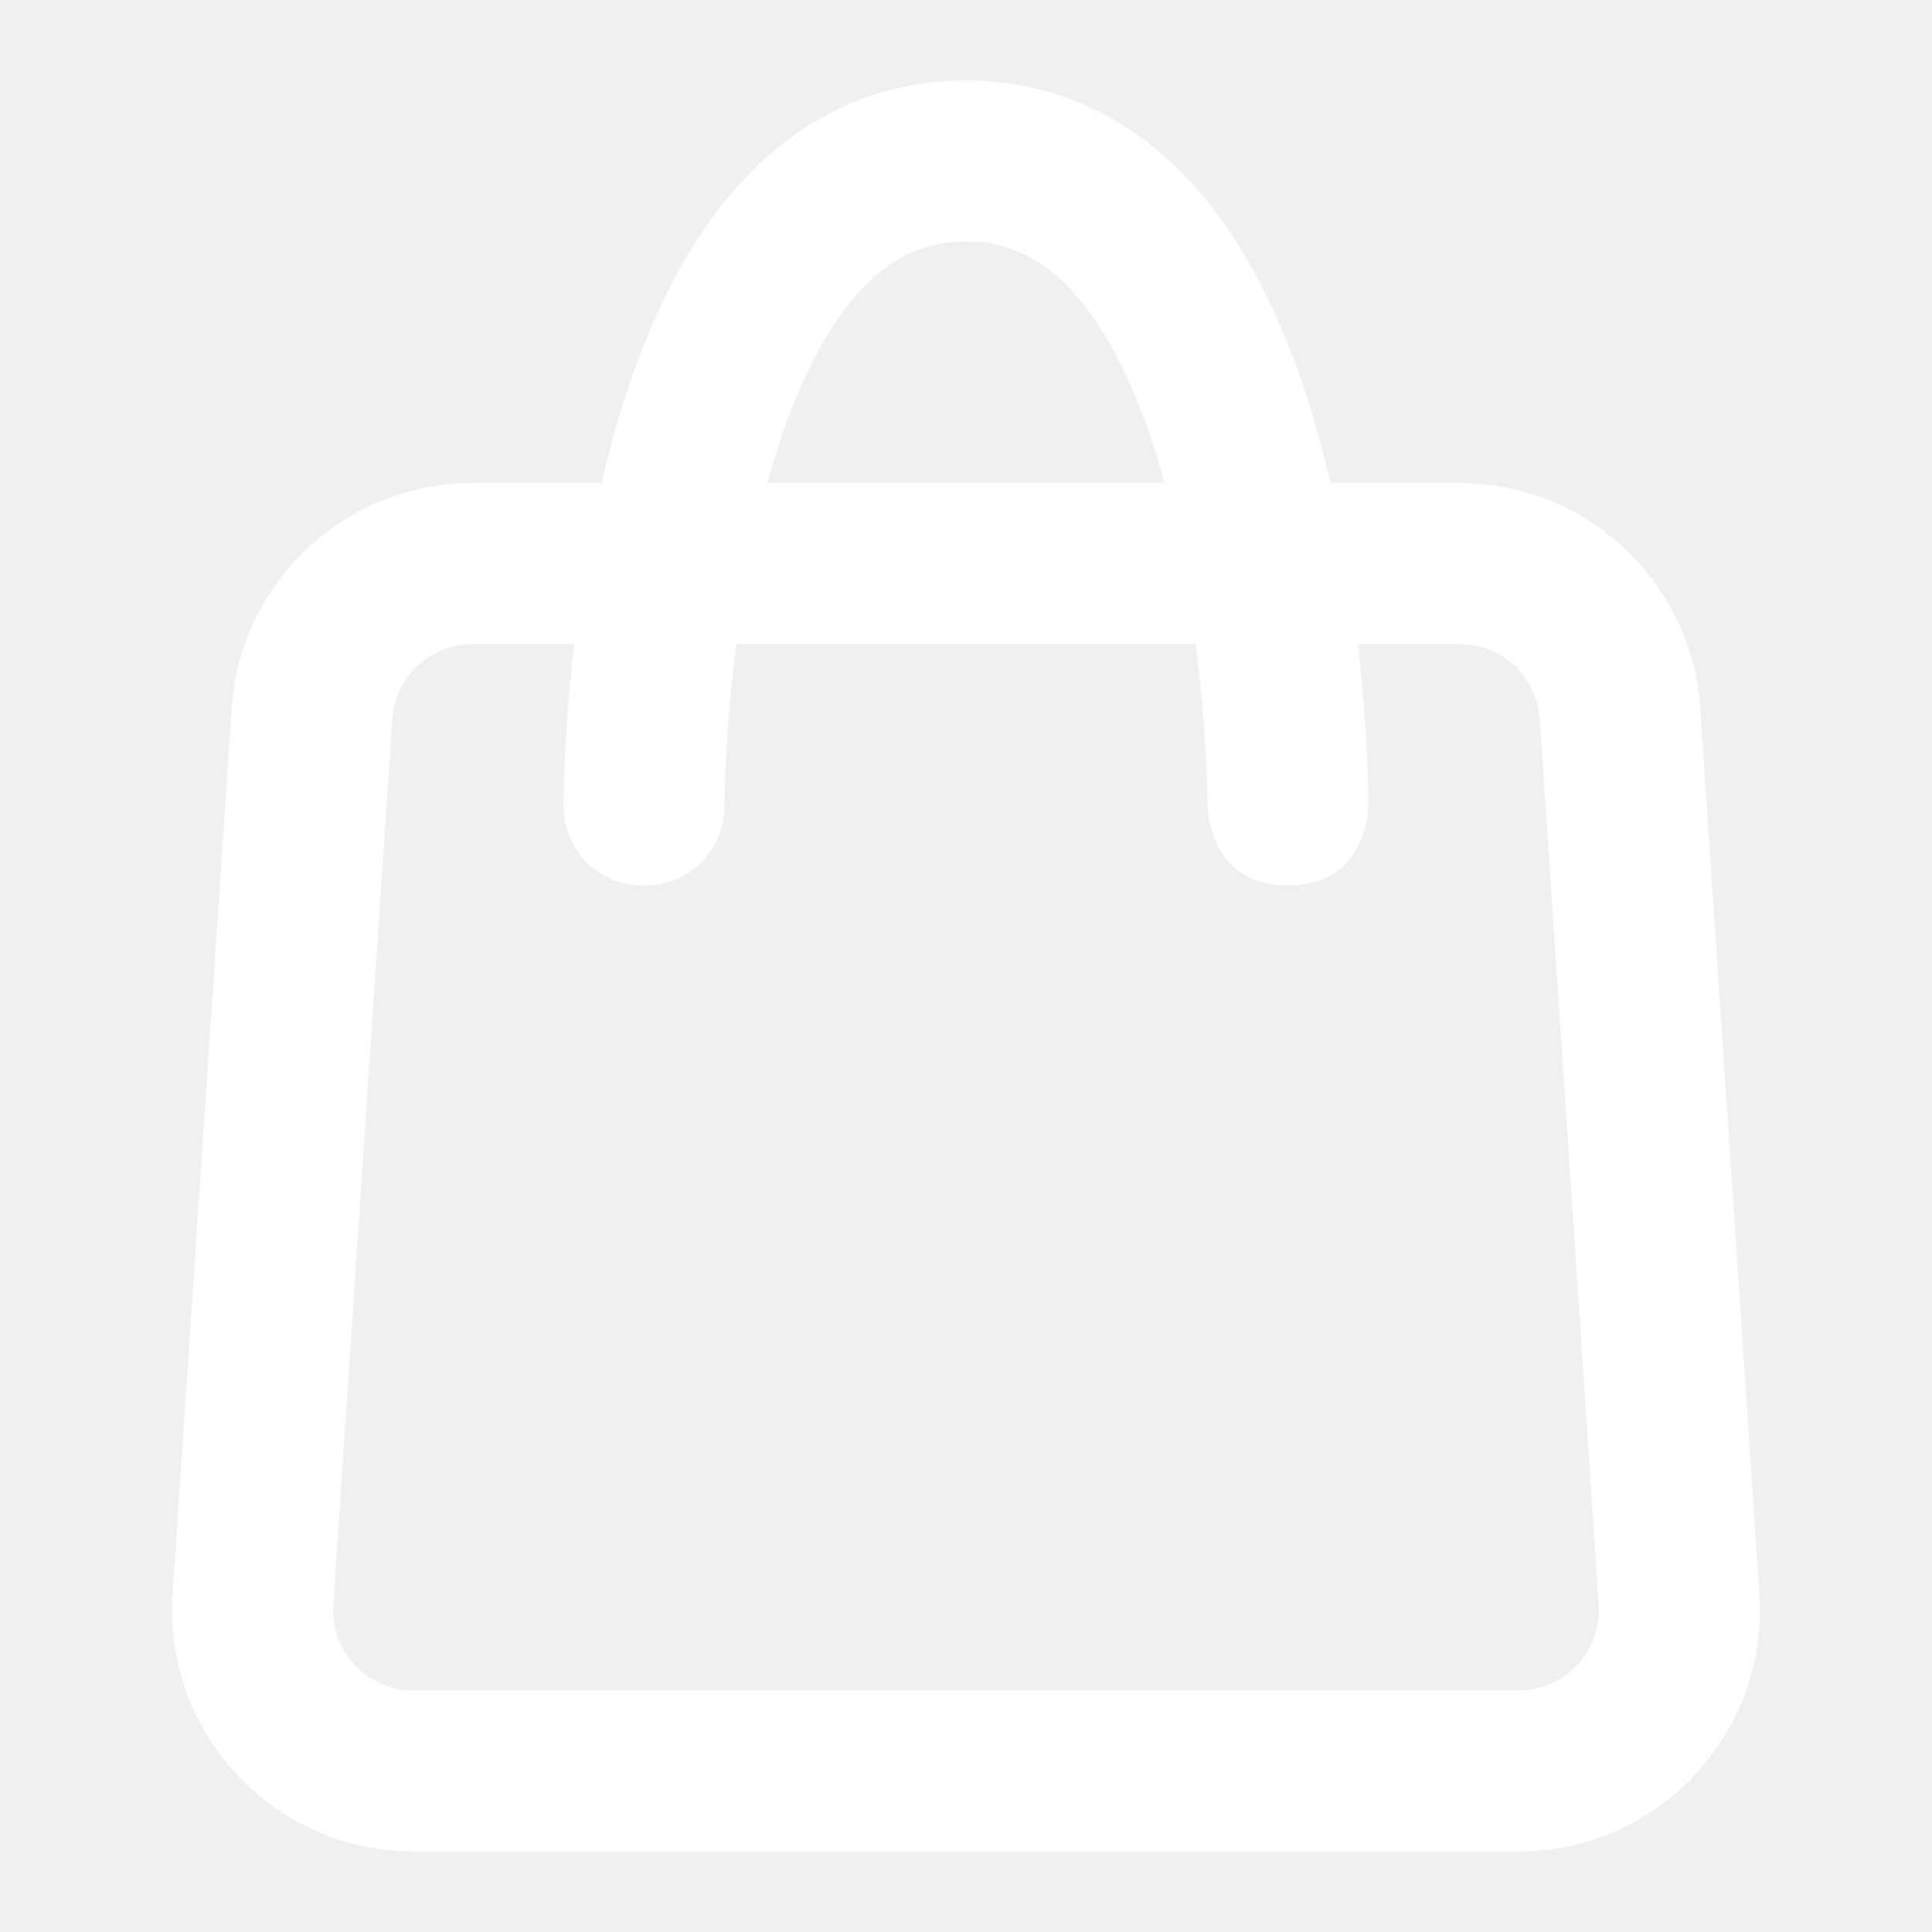
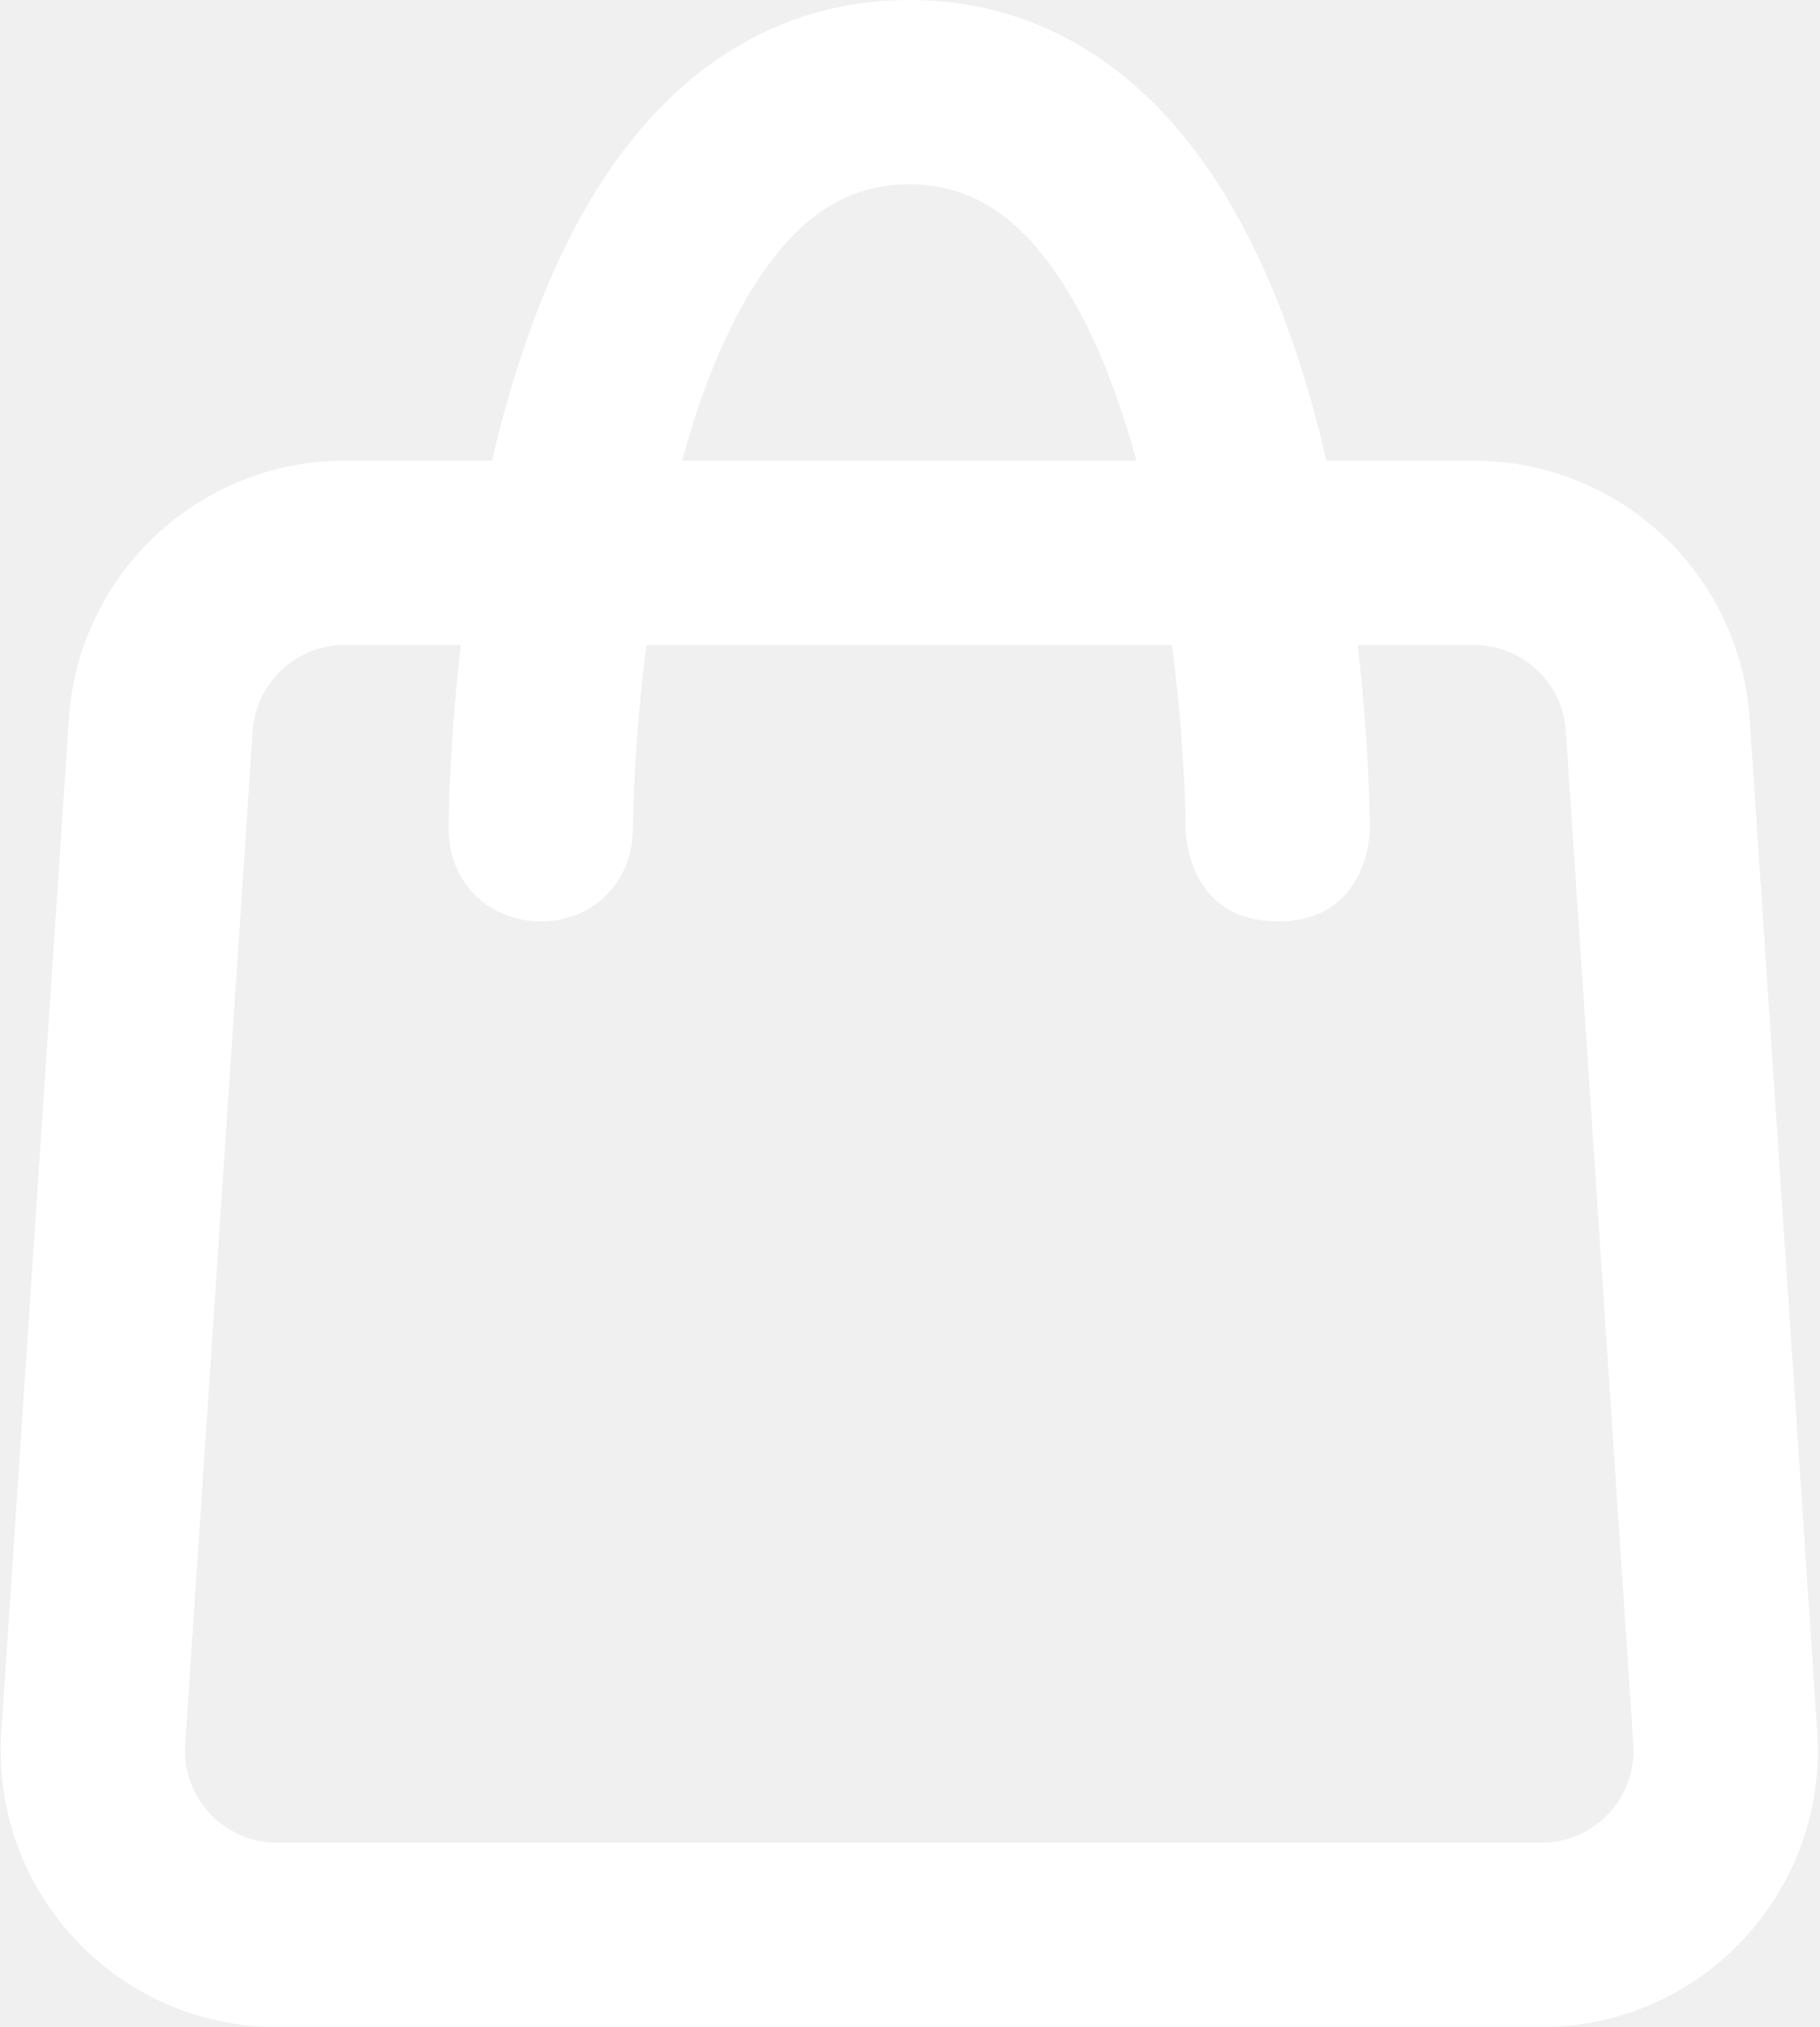
- <svg xmlns="http://www.w3.org/2000/svg" width="800px" height="800px" viewBox="0 0 24 24" fill="none">
+ <svg xmlns="http://www.w3.org/2000/svg" fill="none" viewBox="2.13 1 19.75 22">
  <path fill="#FFFFFF" fill-rule="evenodd" clip-rule="evenodd" d="M16.529 6C16.51 5.919 16.49 5.838 16.47 5.757C16.206 4.701 15.79 3.554 15.113 2.65C14.414 1.718 13.393 1 12 1C10.607 1 9.586 1.718 8.887 2.65C8.21 3.554 7.794 4.701 7.53 5.757C7.51 5.838 7.49 5.919 7.471 6H5.871C4.292 6 2.983 7.225 2.878 8.8L2.144 19.8C2.029 21.532 3.402 23 5.138 23H18.862C20.598 23 21.971 21.532 21.856 19.8L21.122 8.8C21.017 7.225 19.708 6 18.129 6H16.529ZM8 11C8.573 11 8.998 10.568 9 9.998C9 9.974 9 9.951 9.001 9.927C9.002 9.874 9.004 9.795 9.007 9.692C9.015 9.487 9.029 9.19 9.059 8.833C9.08 8.58 9.109 8.299 9.147 8H14.853C14.891 8.299 14.92 8.58 14.941 8.833C14.971 9.19 14.986 9.487 14.993 9.692C14.996 9.795 14.998 9.874 14.999 9.927C15 9.951 15 9.976 15 10C15 10 15 11 16 11C17 11 17 9.999 17 9.999C17 9.964 17 9.929 16.999 9.893C16.998 9.829 16.996 9.737 16.991 9.621C16.983 9.388 16.967 9.06 16.934 8.667C16.917 8.462 16.895 8.238 16.868 8H18.129C18.655 8 19.092 8.408 19.127 8.933L19.86 19.933C19.898 20.511 19.441 21 18.862 21H5.138C4.559 21 4.102 20.511 4.14 19.933L4.873 8.933C4.908 8.408 5.345 8 5.871 8H7.132C7.105 8.238 7.083 8.462 7.066 8.667C7.033 9.06 7.017 9.388 7.008 9.621C7.004 9.737 7.002 9.829 7.001 9.893C7.001 9.928 7 9.962 7 9.997C6.999 10.567 7.428 11 8 11ZM9.534 6H14.466C14.235 5.153 13.921 4.395 13.512 3.85C13.086 3.282 12.607 3 12 3C11.393 3 10.914 3.282 10.488 3.85C10.079 4.395 9.765 5.153 9.534 6Z" />
</svg>
